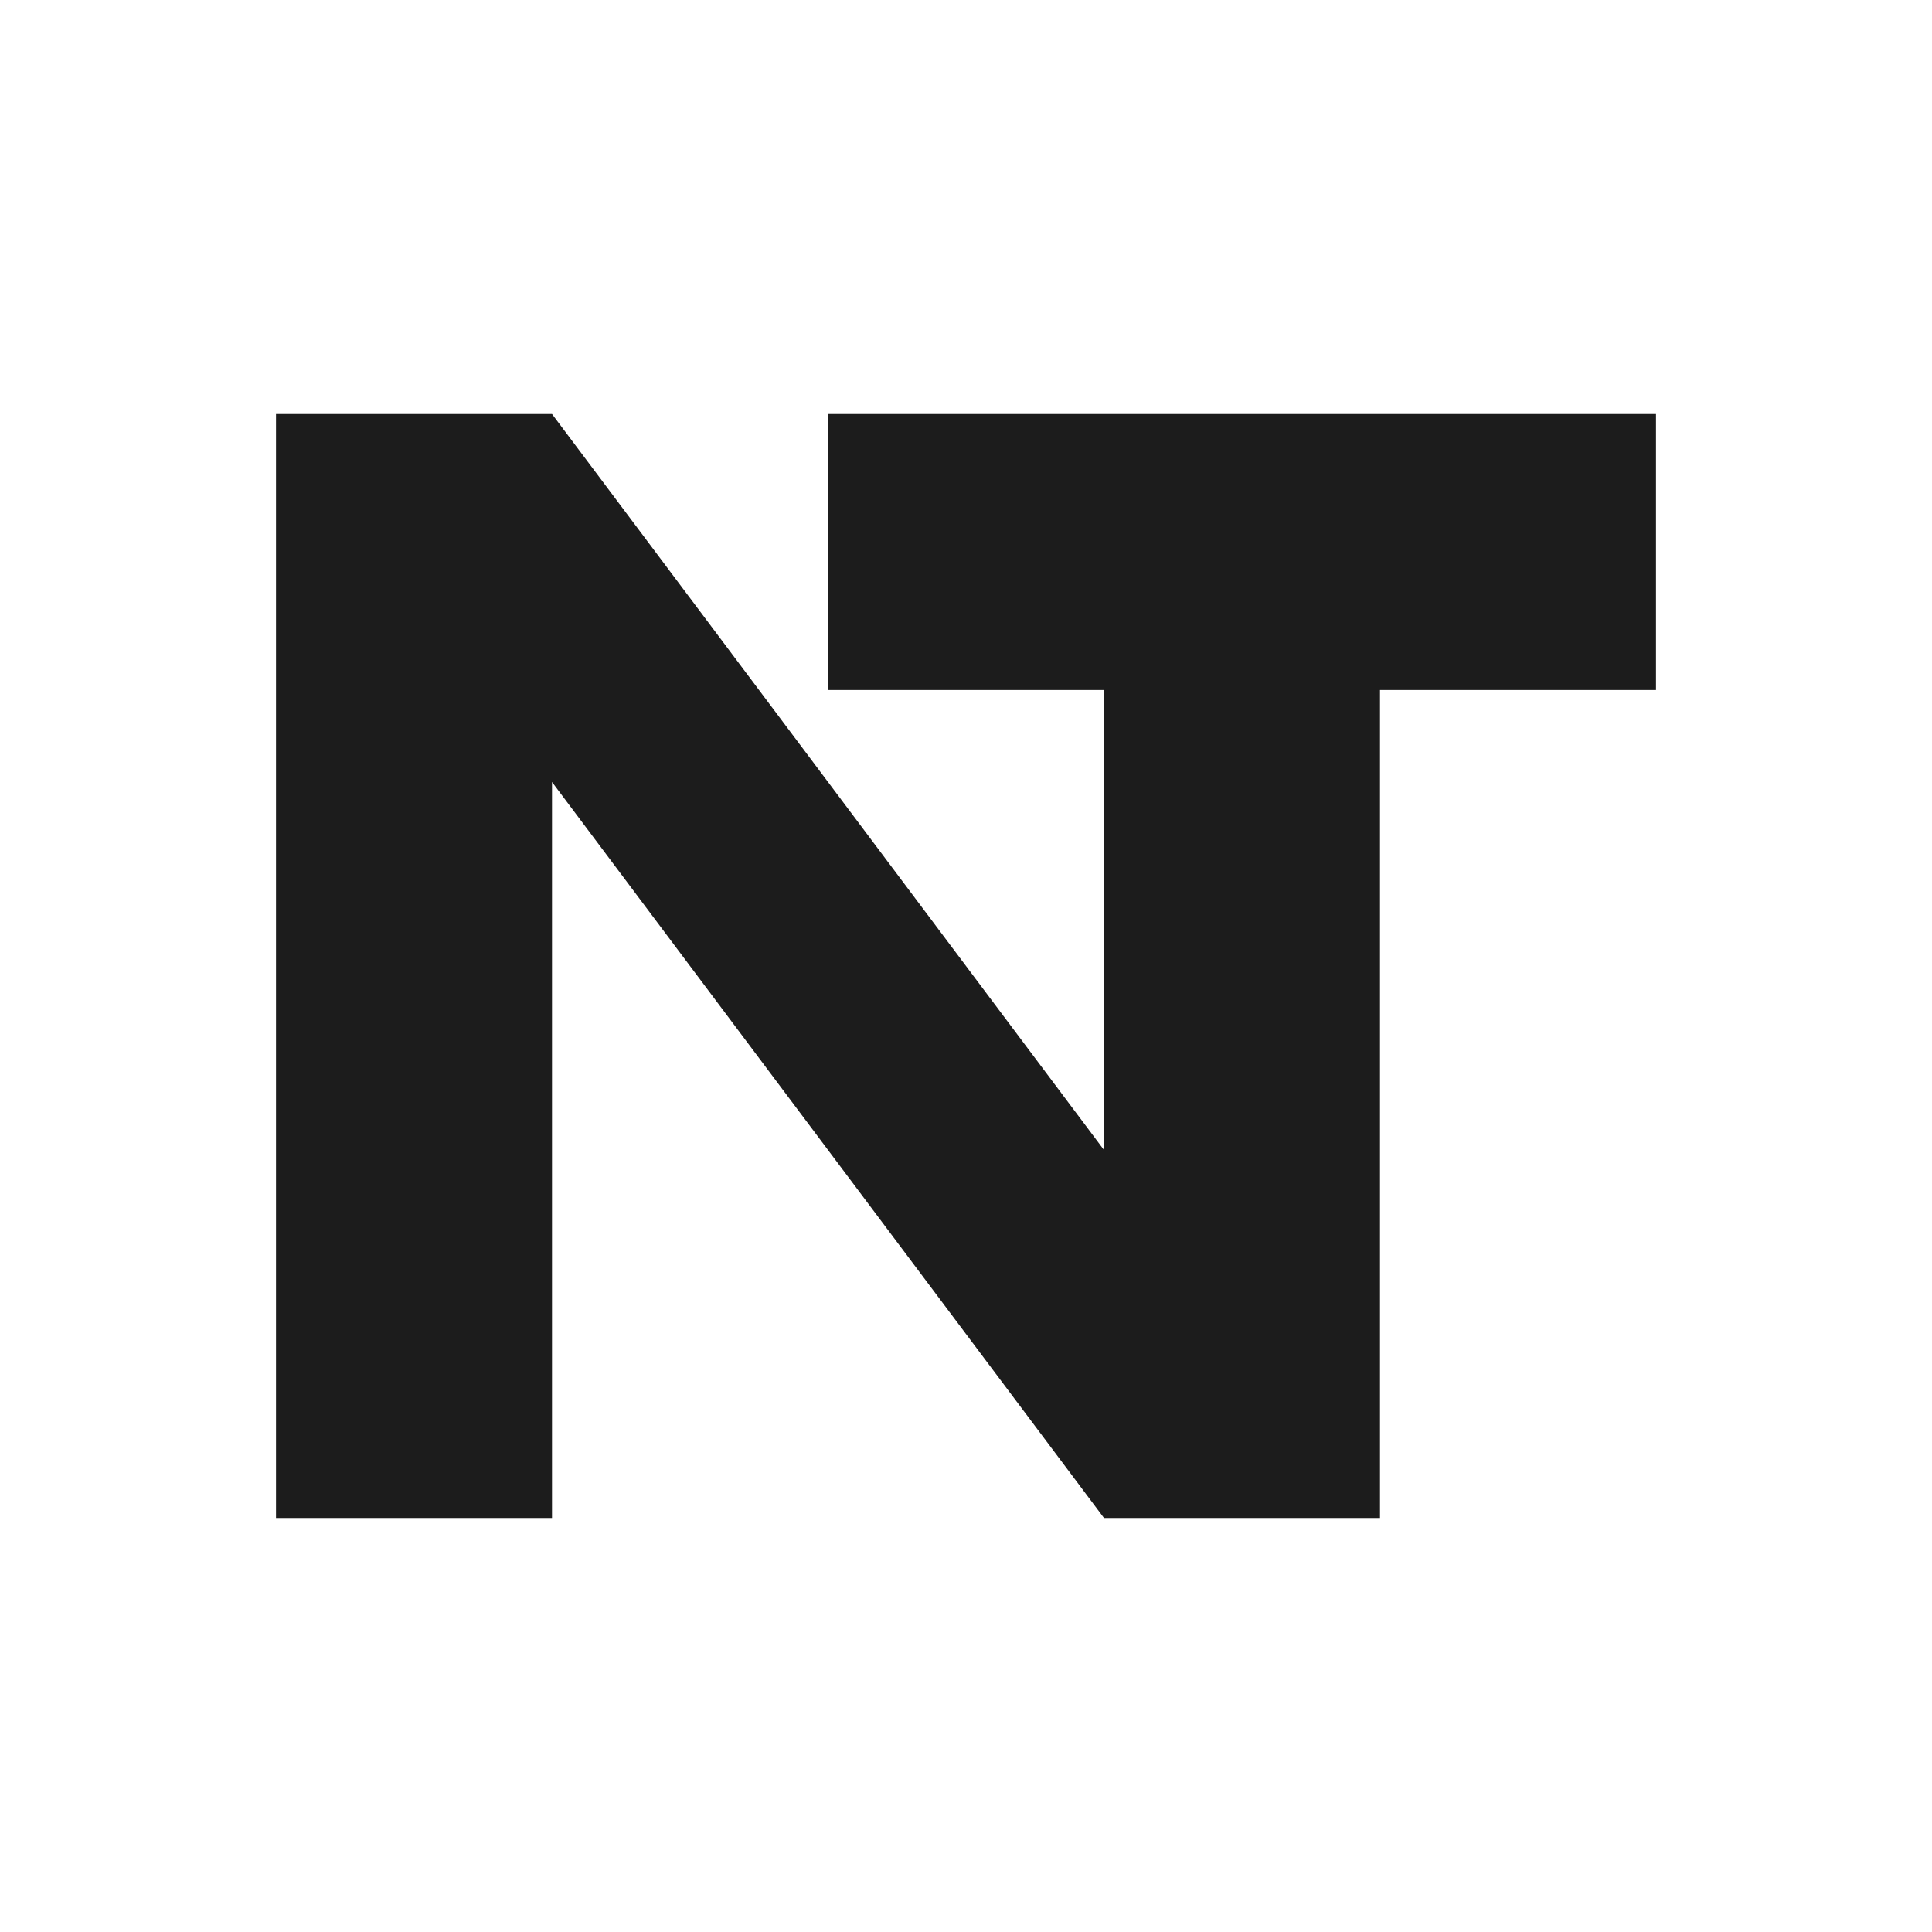
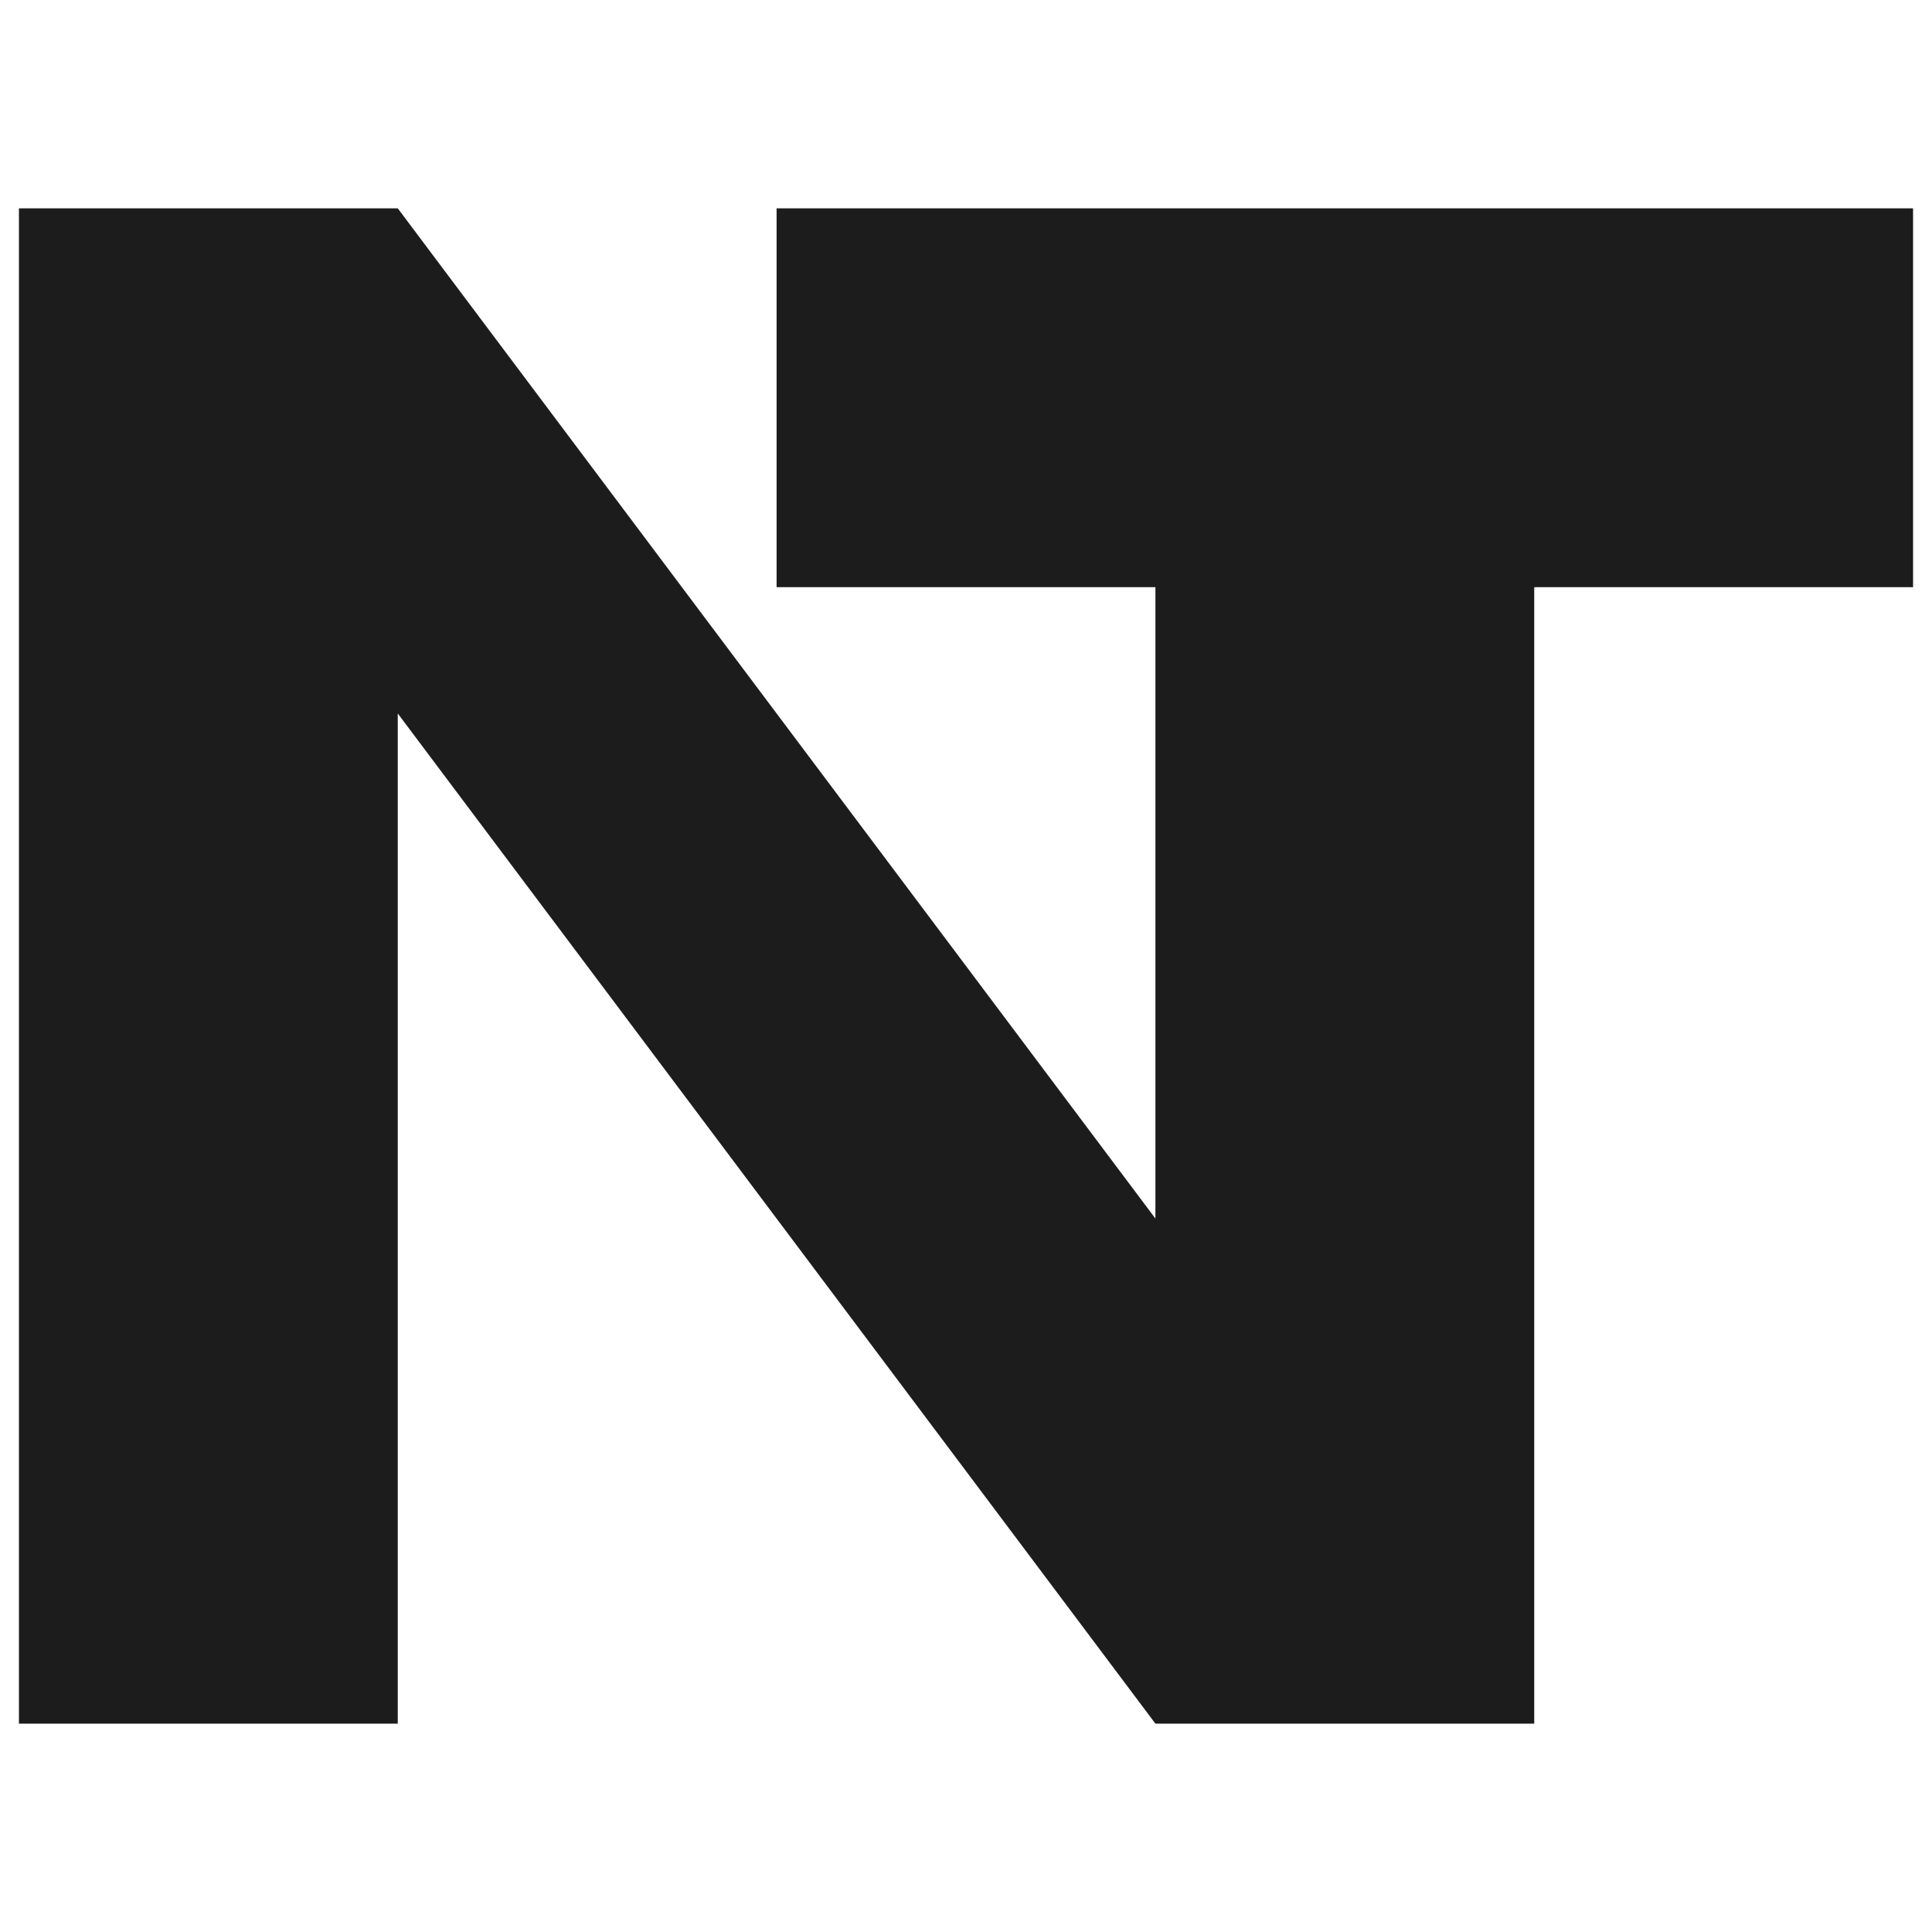
- <svg xmlns="http://www.w3.org/2000/svg" viewBox="0 0 140 140" width="100%" height="100%">
+ <svg xmlns="http://www.w3.org/2000/svg" viewBox="19 19 102 102" width="100%" height="100%">
  <path fill="#1C1C1C" d="M 20 30 L 40 30 L 80 83.333 L 80 50 L 60 50 L 60 30 L 120 30 L 120 50 L 100 50 L 100 110 L 80 110 L 40 56.667 L 40 110 L 20 110 Z" />
</svg>
